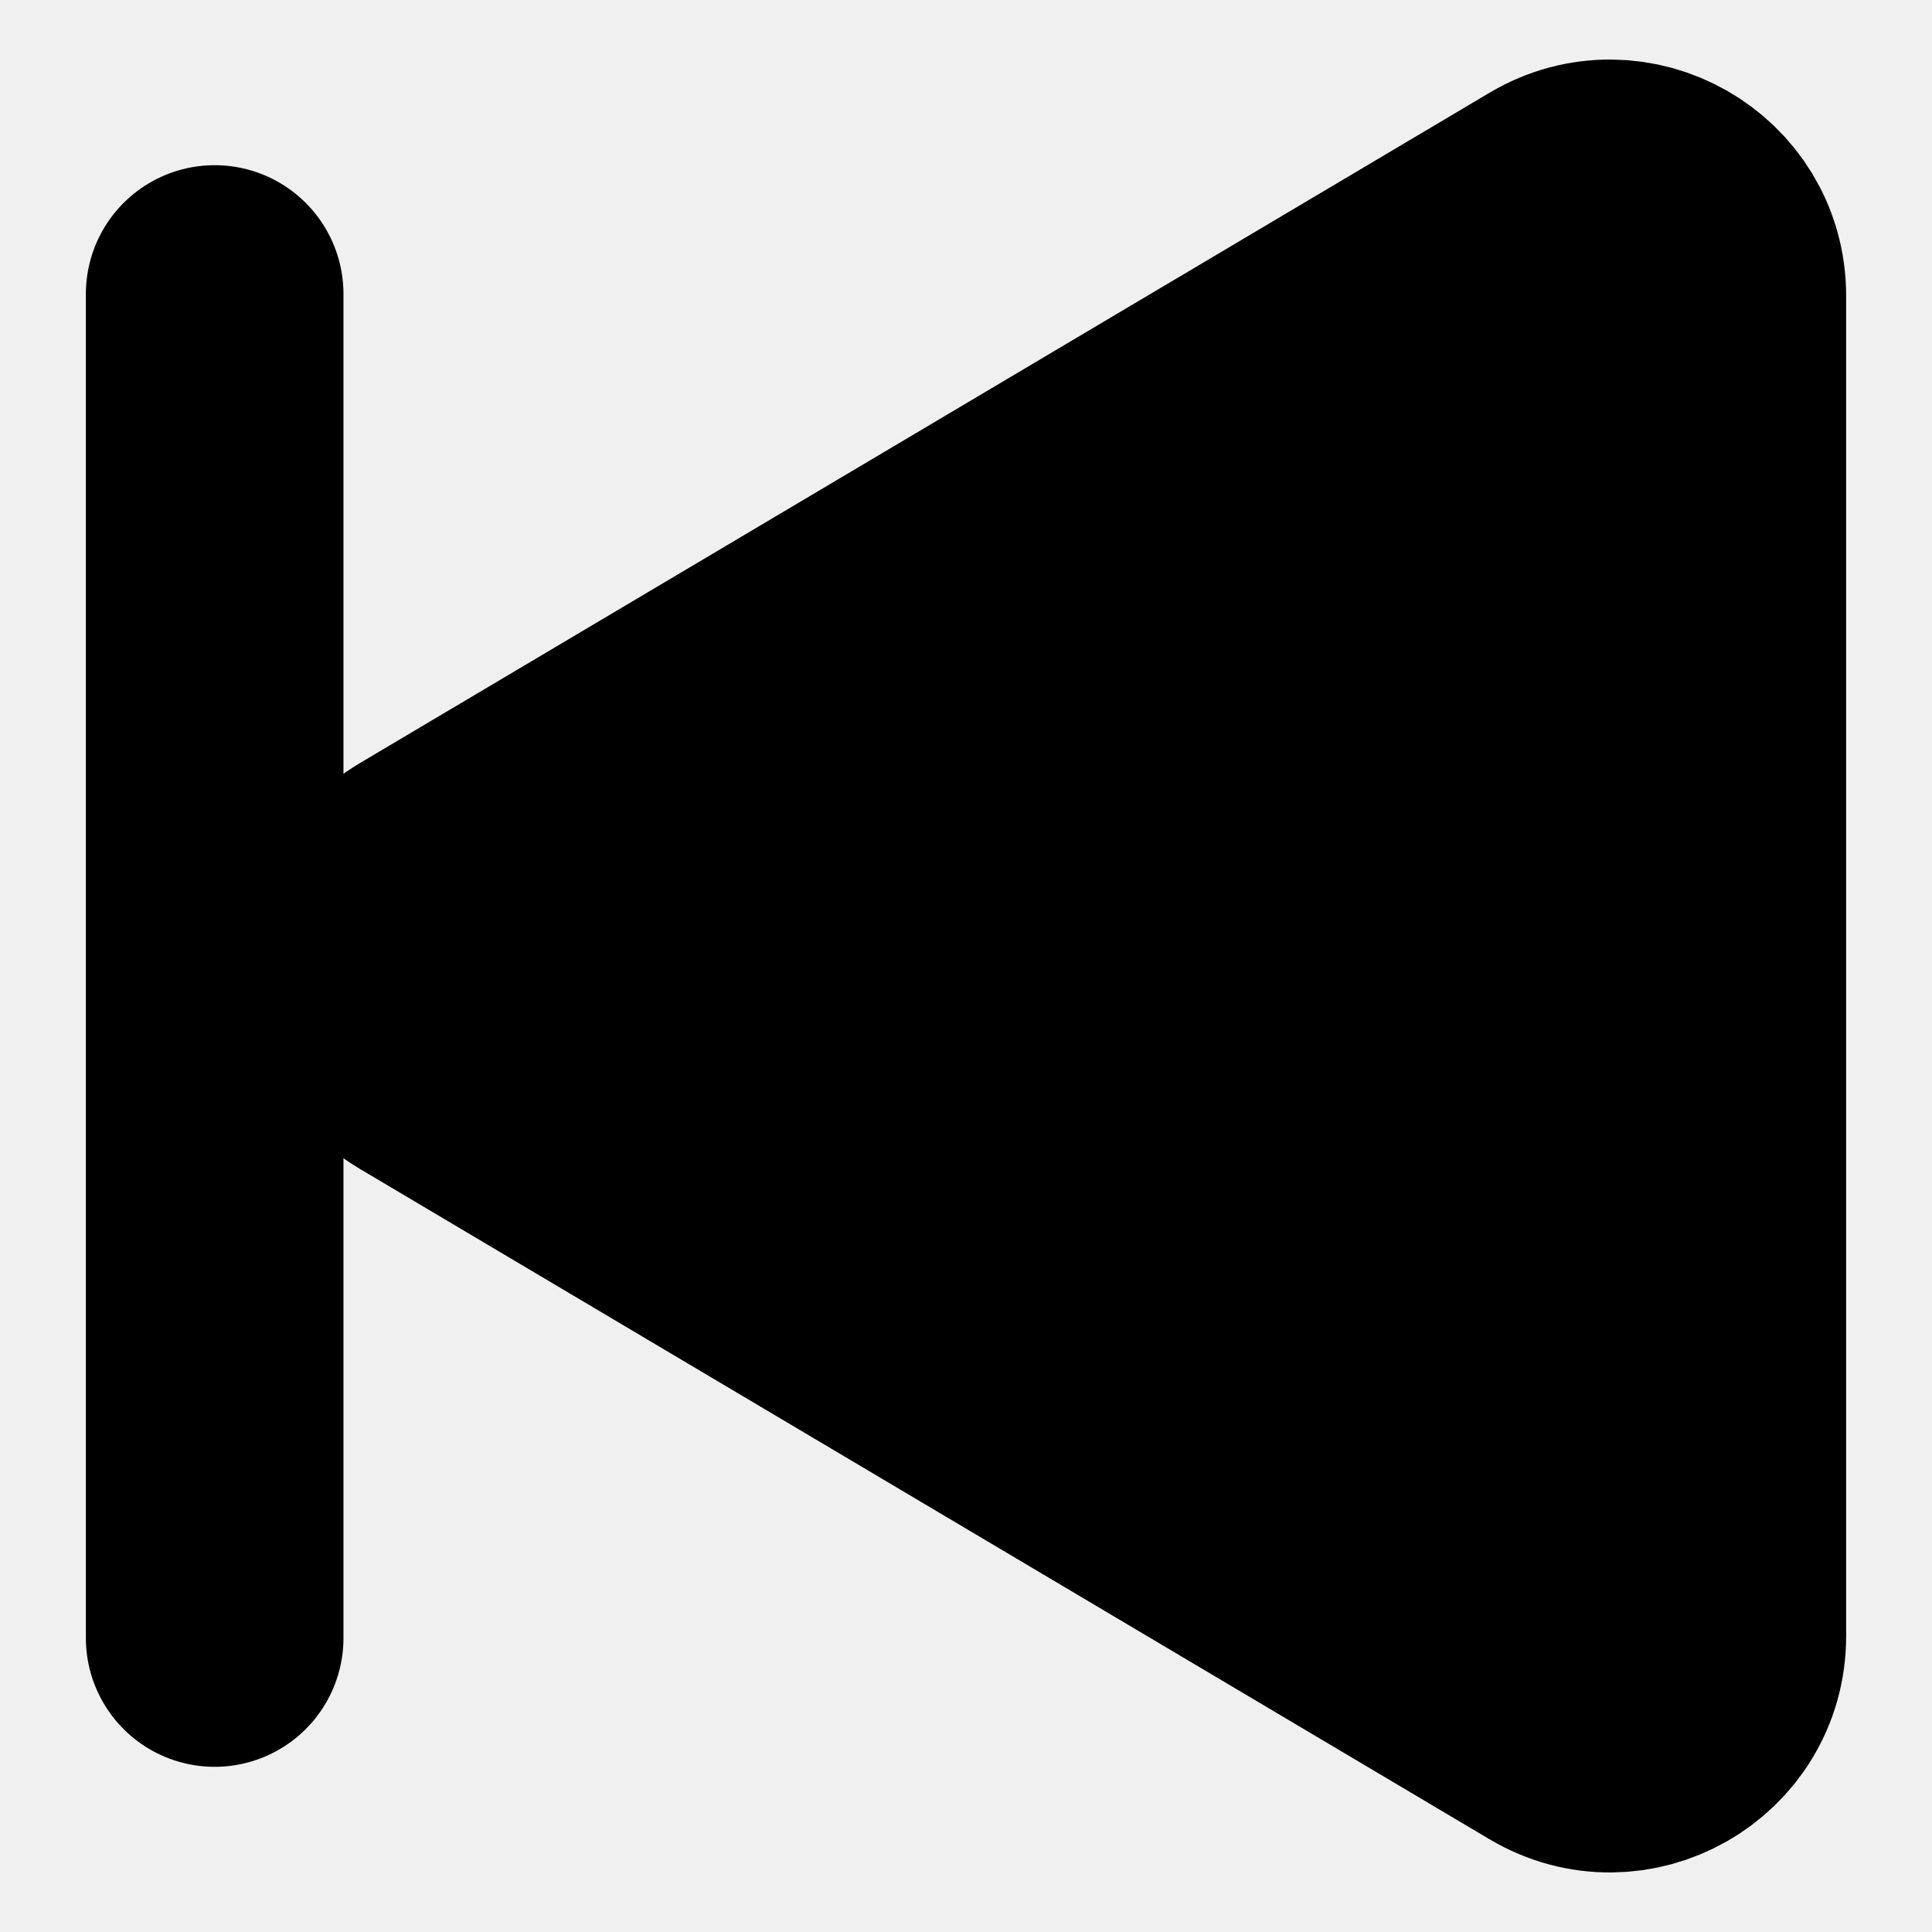
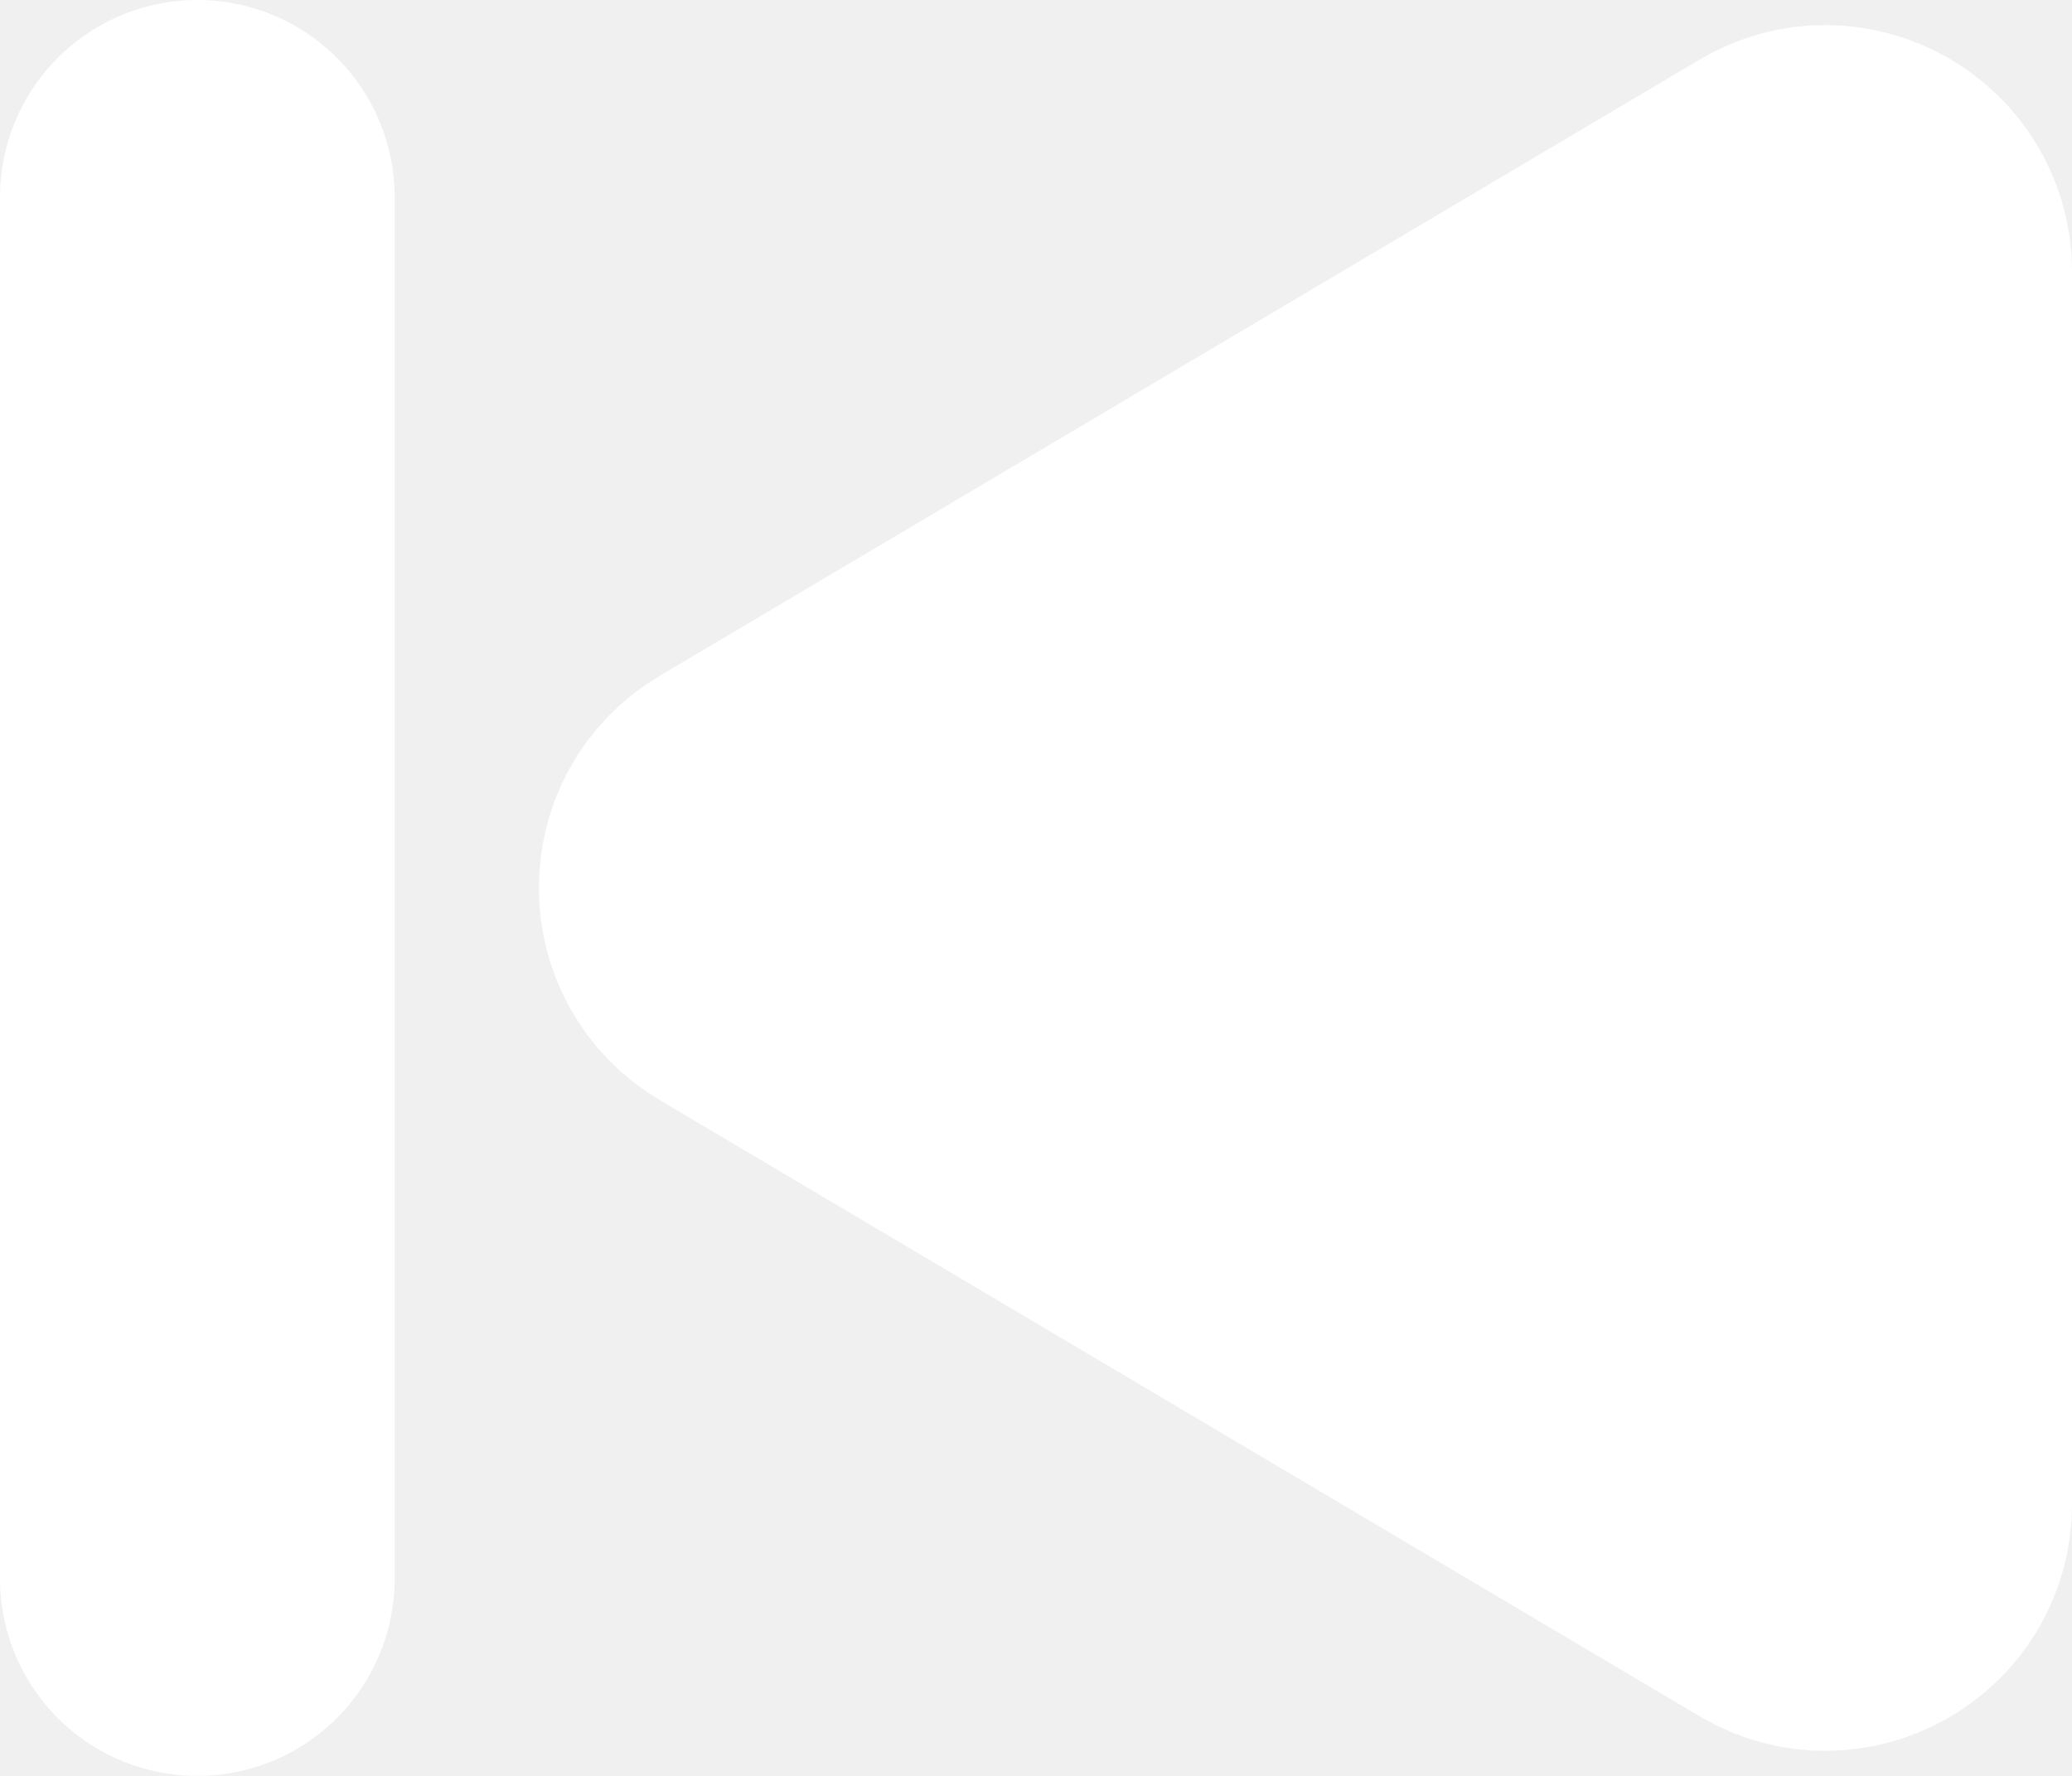
- <svg xmlns="http://www.w3.org/2000/svg" width="18" height="18" viewBox="0 0 18 18" fill="currentColor">
-   <path d="M14.49 1.896L3.968 8.14C3.315 8.527 3.315 9.473 3.968 9.86L14.49 16.104C15.156 16.499 16 16.019 16 15.244V2.756C16 1.981 15.156 1.501 14.49 1.896Z" fill="white" />
-   <path d="M2 2.739V15.261M16 15.244V2.756C16 1.981 15.156 1.501 14.49 1.896L3.968 8.14C3.315 8.527 3.315 9.473 3.968 9.86L14.49 16.104C15.156 16.499 16 16.019 16 15.244Z" stroke="currentColor" stroke-width="2.4" stroke-linecap="round" />
+ <svg xmlns="http://www.w3.org/2000/svg" width="21" height="18" viewBox="0 0 21 18" fill="none">
+   <path d="M19.5 15.245V2.755C19.5 1.98 18.657 1.5 17.99 1.895L7.452 8.14C6.798 8.527 6.798 9.473 7.452 9.86L17.99 16.105C18.657 16.5 19.5 16.02 19.5 15.245Z" fill="white" stroke="white" stroke-width="3" />
+   <path d="M2 2L2 16" stroke="white" stroke-width="4" stroke-linecap="round" />
</svg>
